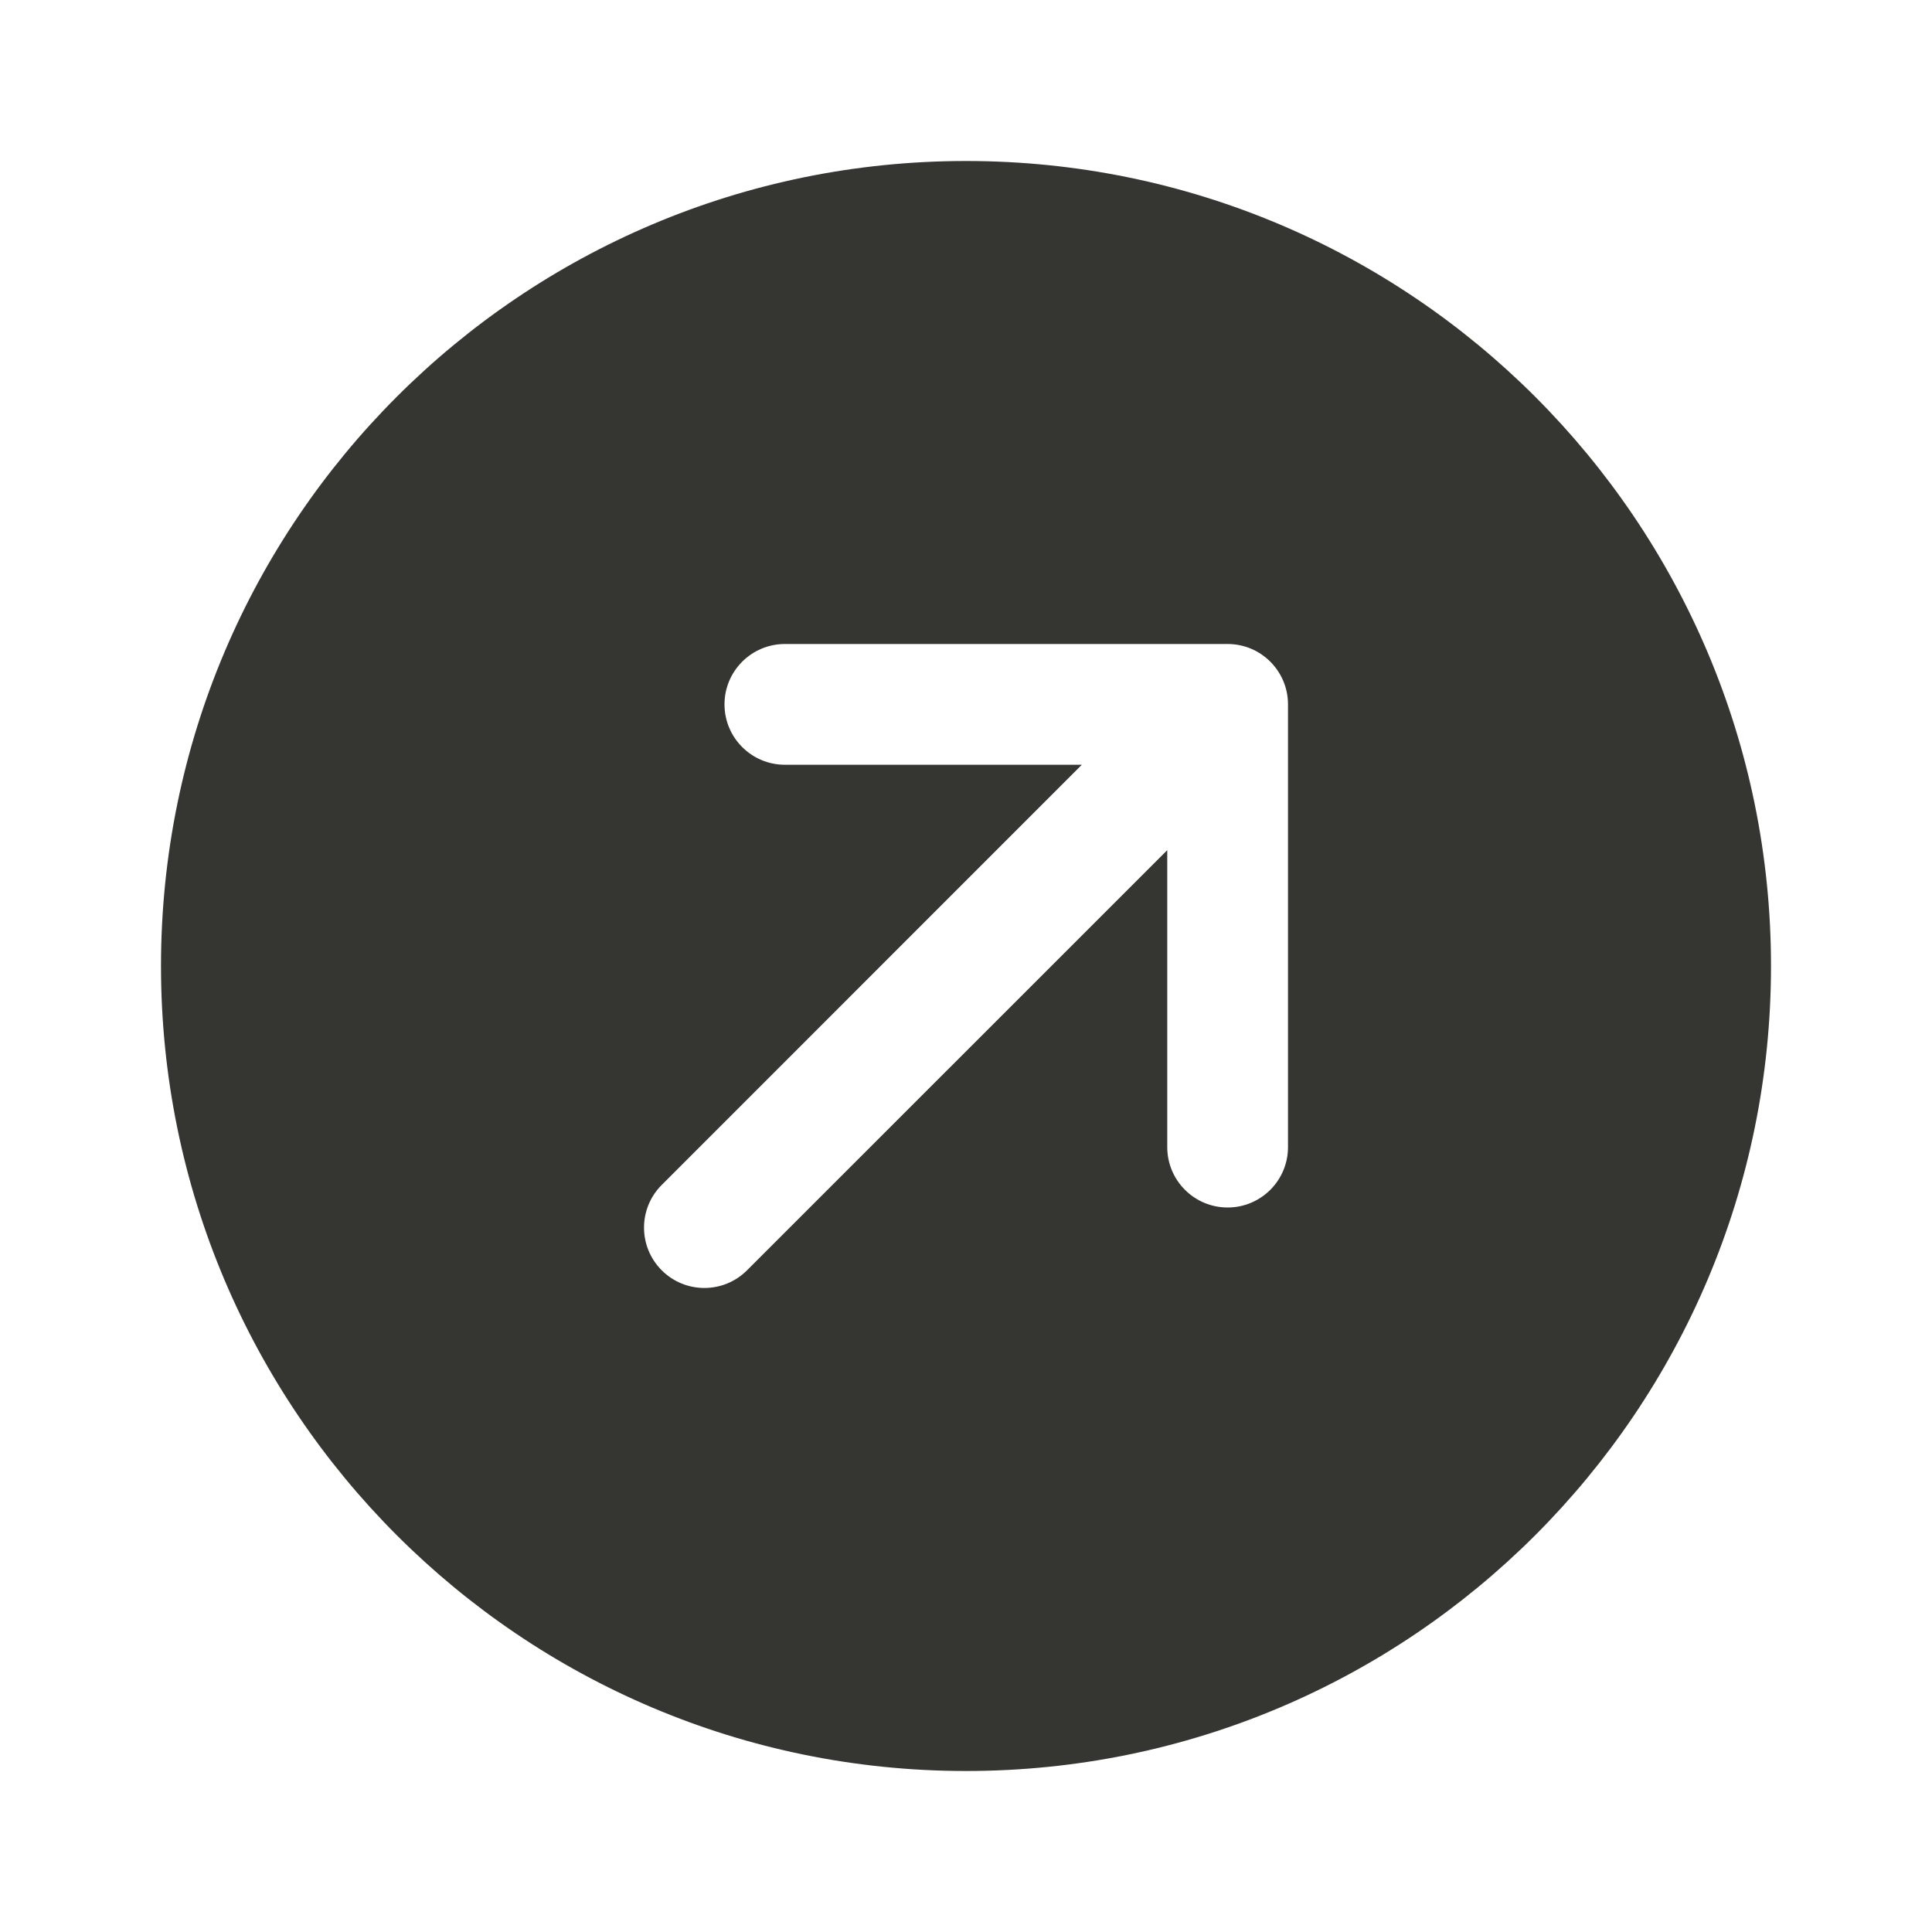
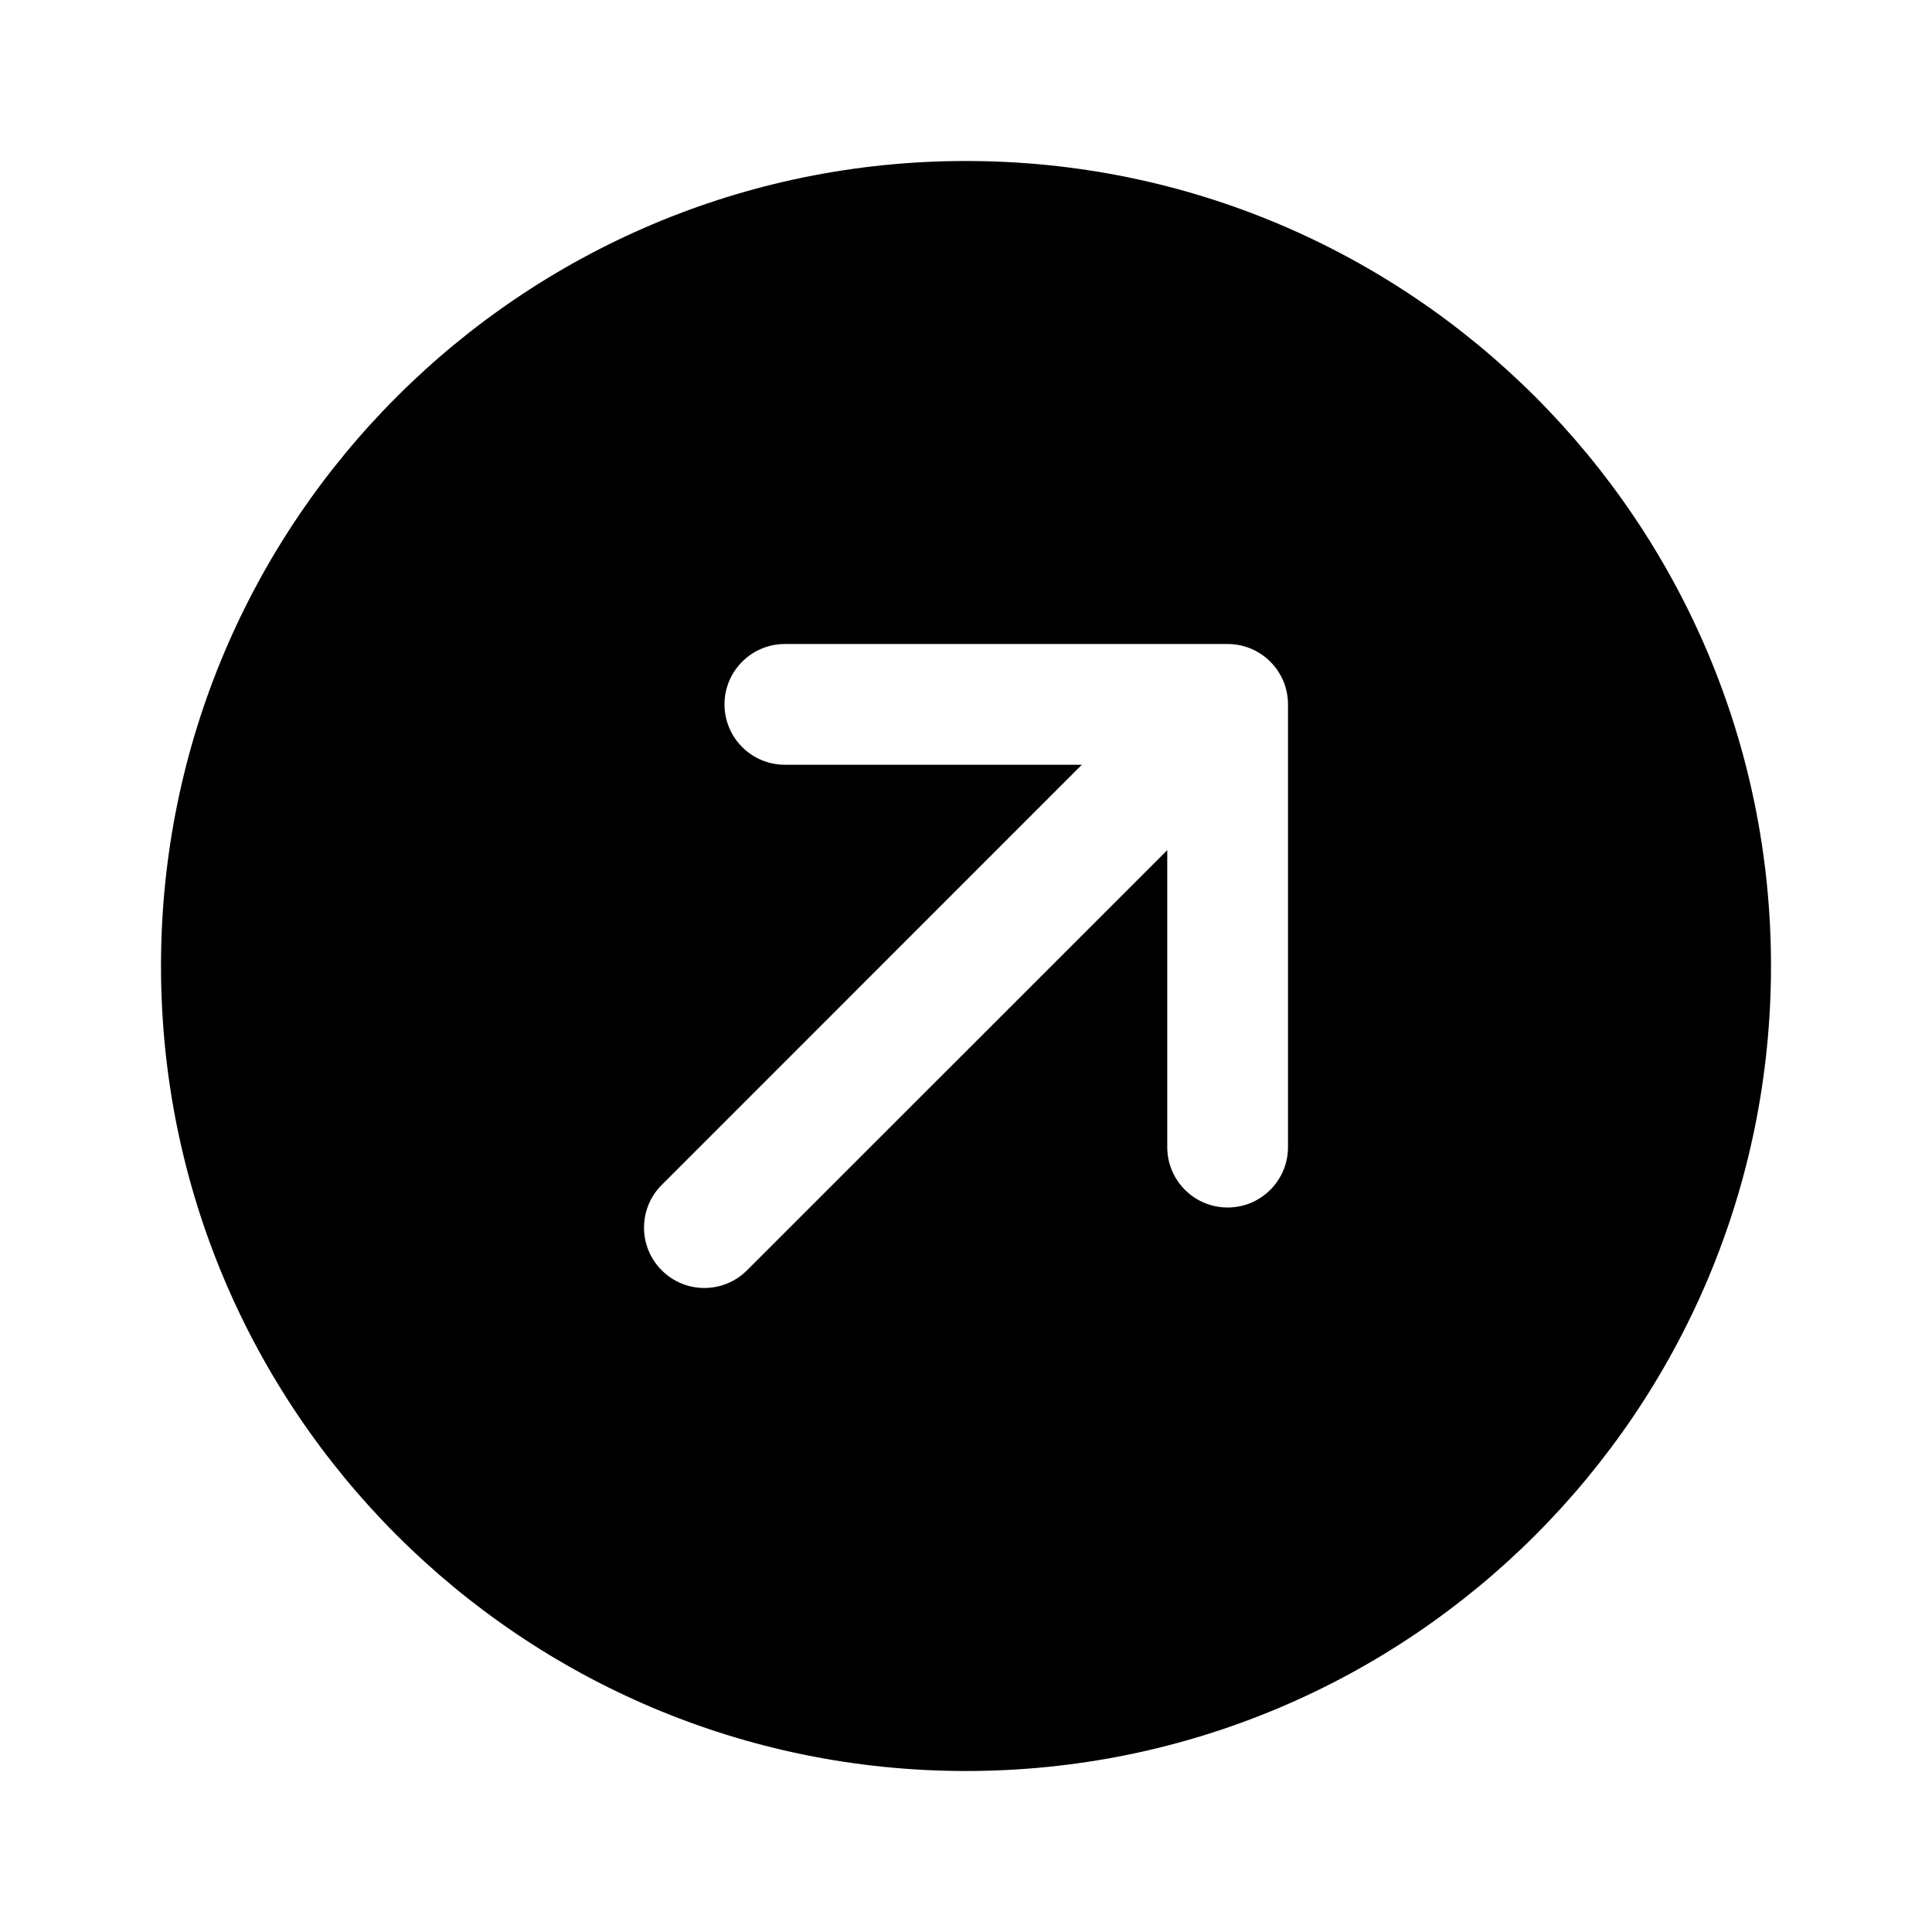
<svg xmlns="http://www.w3.org/2000/svg" width="24" height="24" viewBox="0 0 24 24" fill="none">
-   <path fill-rule="evenodd" clip-rule="evenodd" d="M22 12C22 6.477 17.523 2 12 2C6.477 2 2 6.477 2 12C2 17.523 6.477 22 12 22C17.523 22 22 17.523 22 12ZM16 8.75C16 8.336 15.664 8 15.25 8H9.75C9.336 8 9 8.336 9 8.75C9 9.164 9.336 9.5 9.75 9.5H13.439L8.22 14.72C7.927 15.013 7.927 15.487 8.22 15.78C8.513 16.073 8.987 16.073 9.28 15.78L14.5 10.561V14.25C14.5 14.664 14.836 15 15.25 15C15.664 15 16 14.664 16 14.25V8.75Z" fill="#353531" />
+   <path fill-rule="evenodd" clip-rule="evenodd" d="M22 12C22 6.477 17.523 2 12 2C6.477 2 2 6.477 2 12C2 17.523 6.477 22 12 22C17.523 22 22 17.523 22 12ZM16 8.75C16 8.336 15.664 8 15.25 8H9.75C9.336 8 9 8.336 9 8.75C9 9.164 9.336 9.5 9.75 9.5H13.439L8.22 14.72C7.927 15.013 7.927 15.487 8.22 15.78C8.513 16.073 8.987 16.073 9.28 15.78L14.5 10.561V14.25C14.5 14.664 14.836 15 15.25 15C15.664 15 16 14.664 16 14.25V8.75Z" fill="currentColor" />
</svg>
